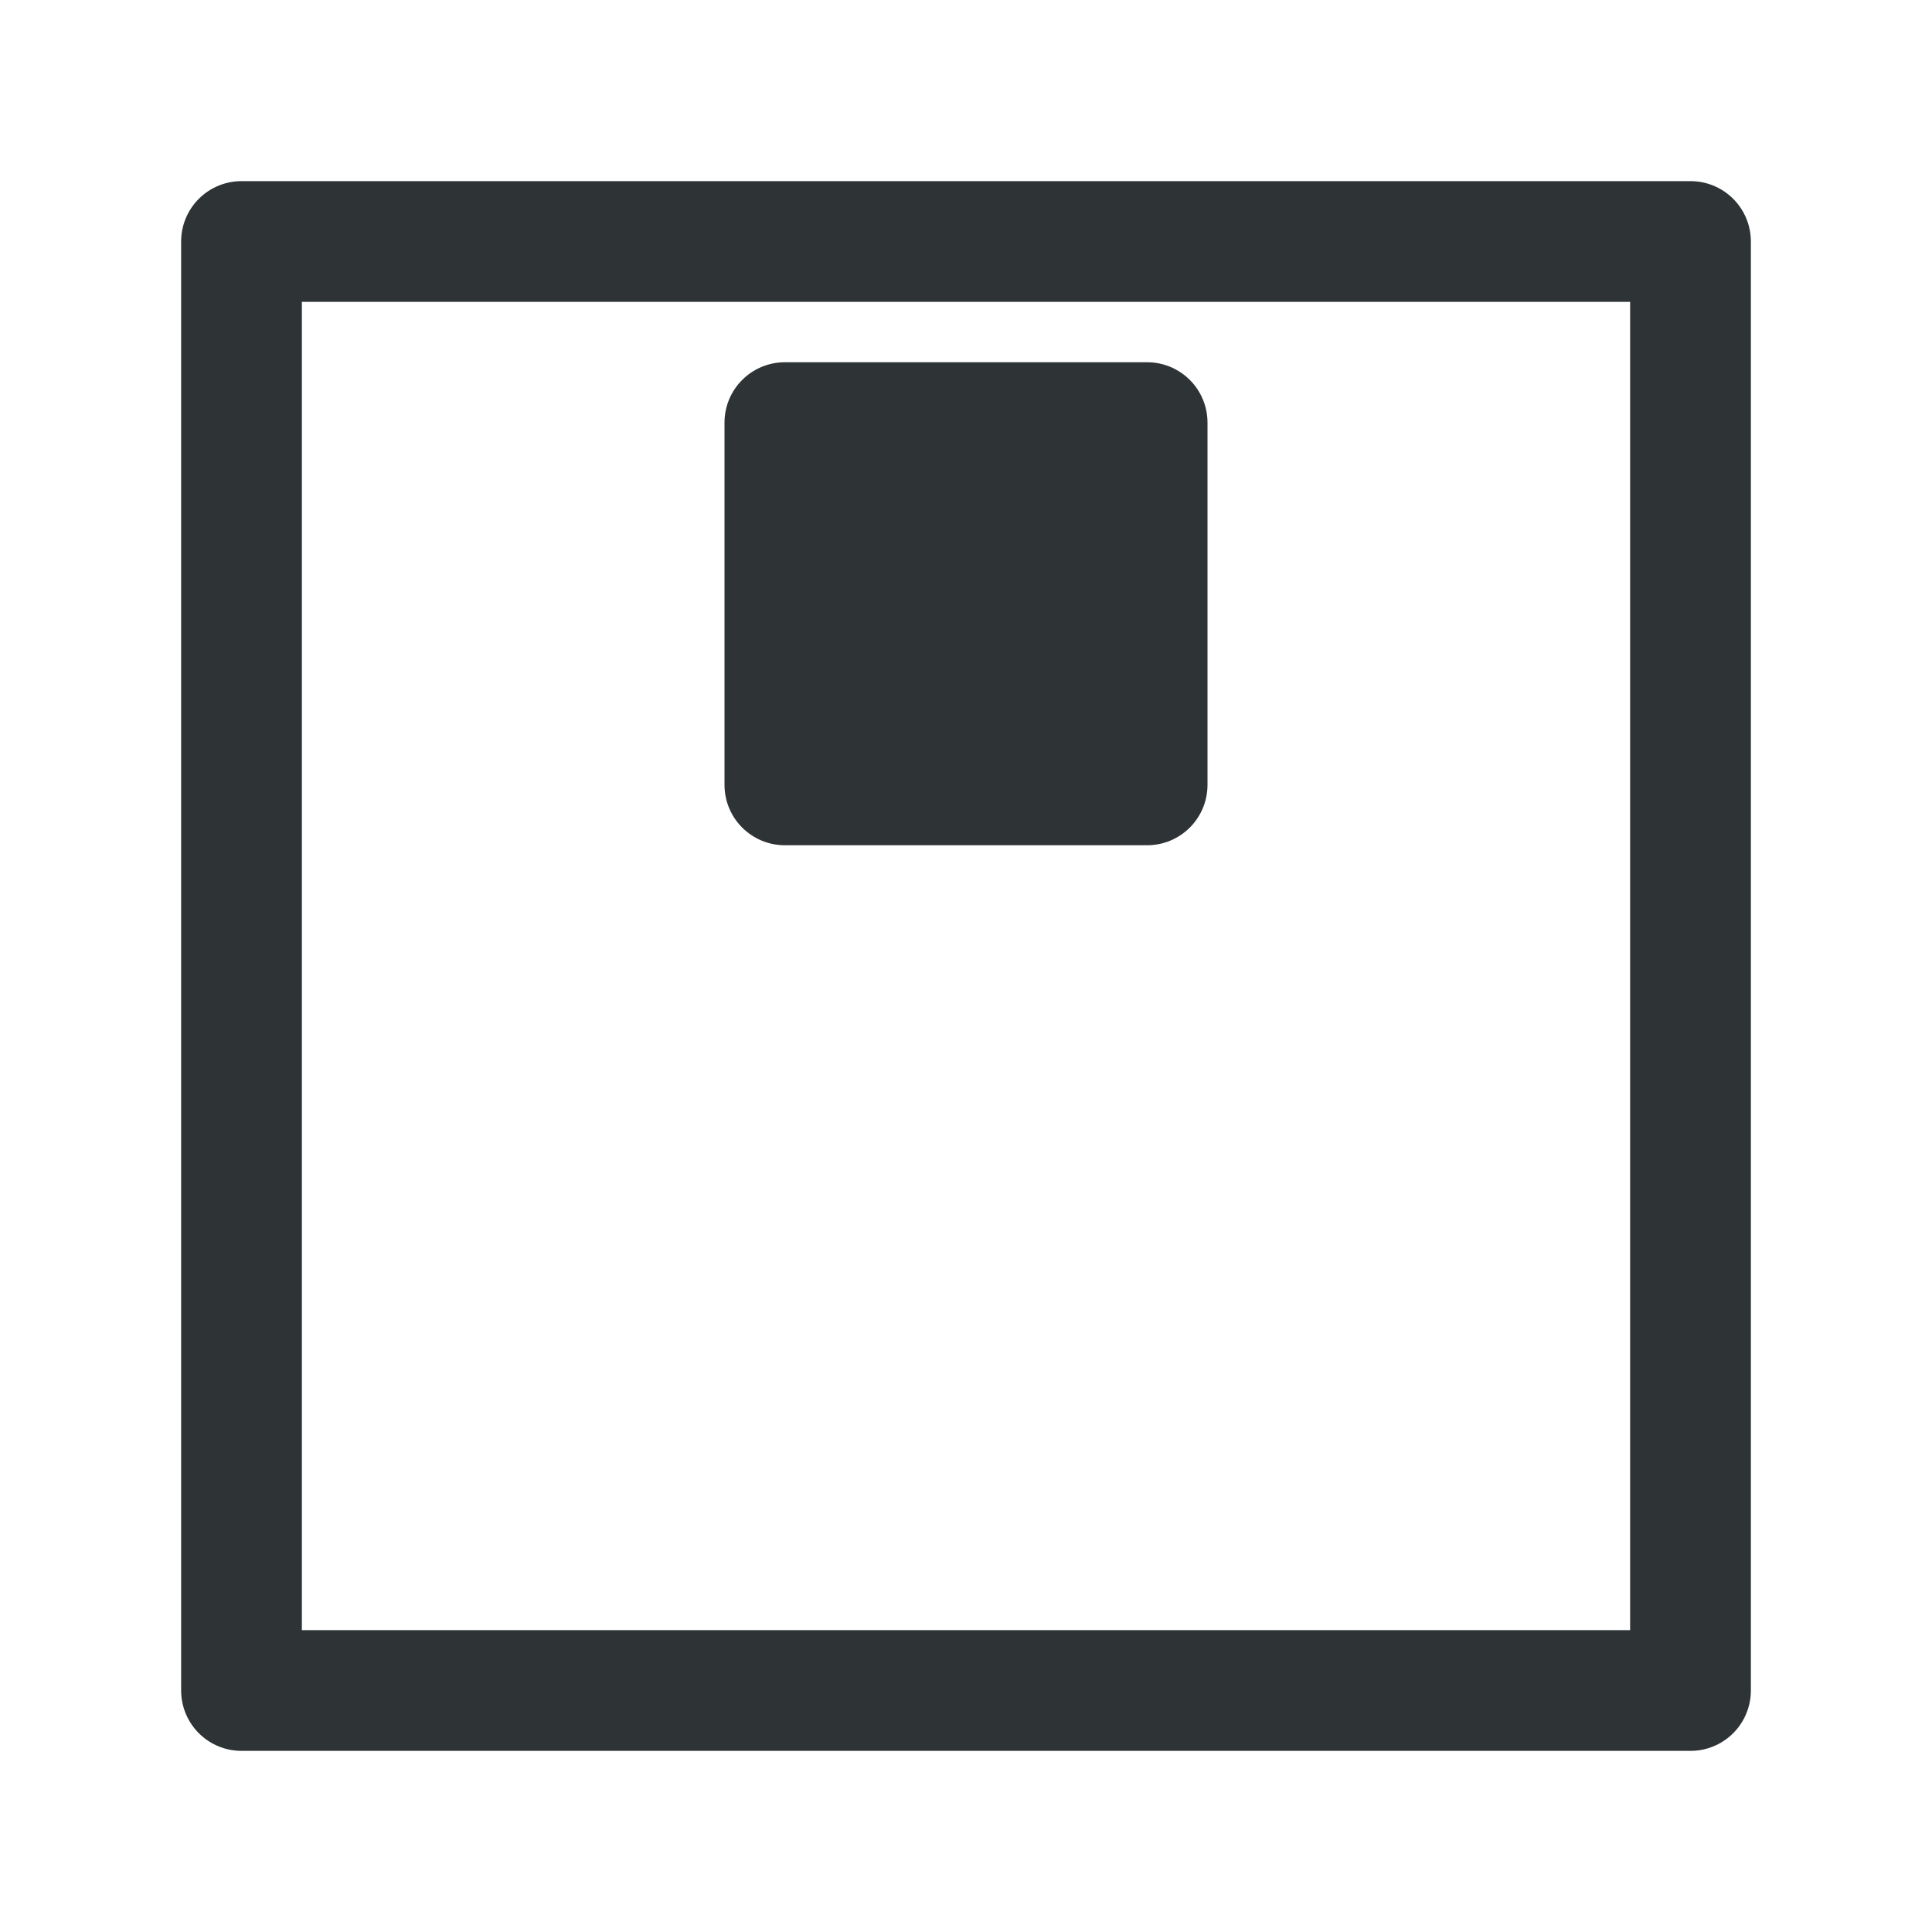
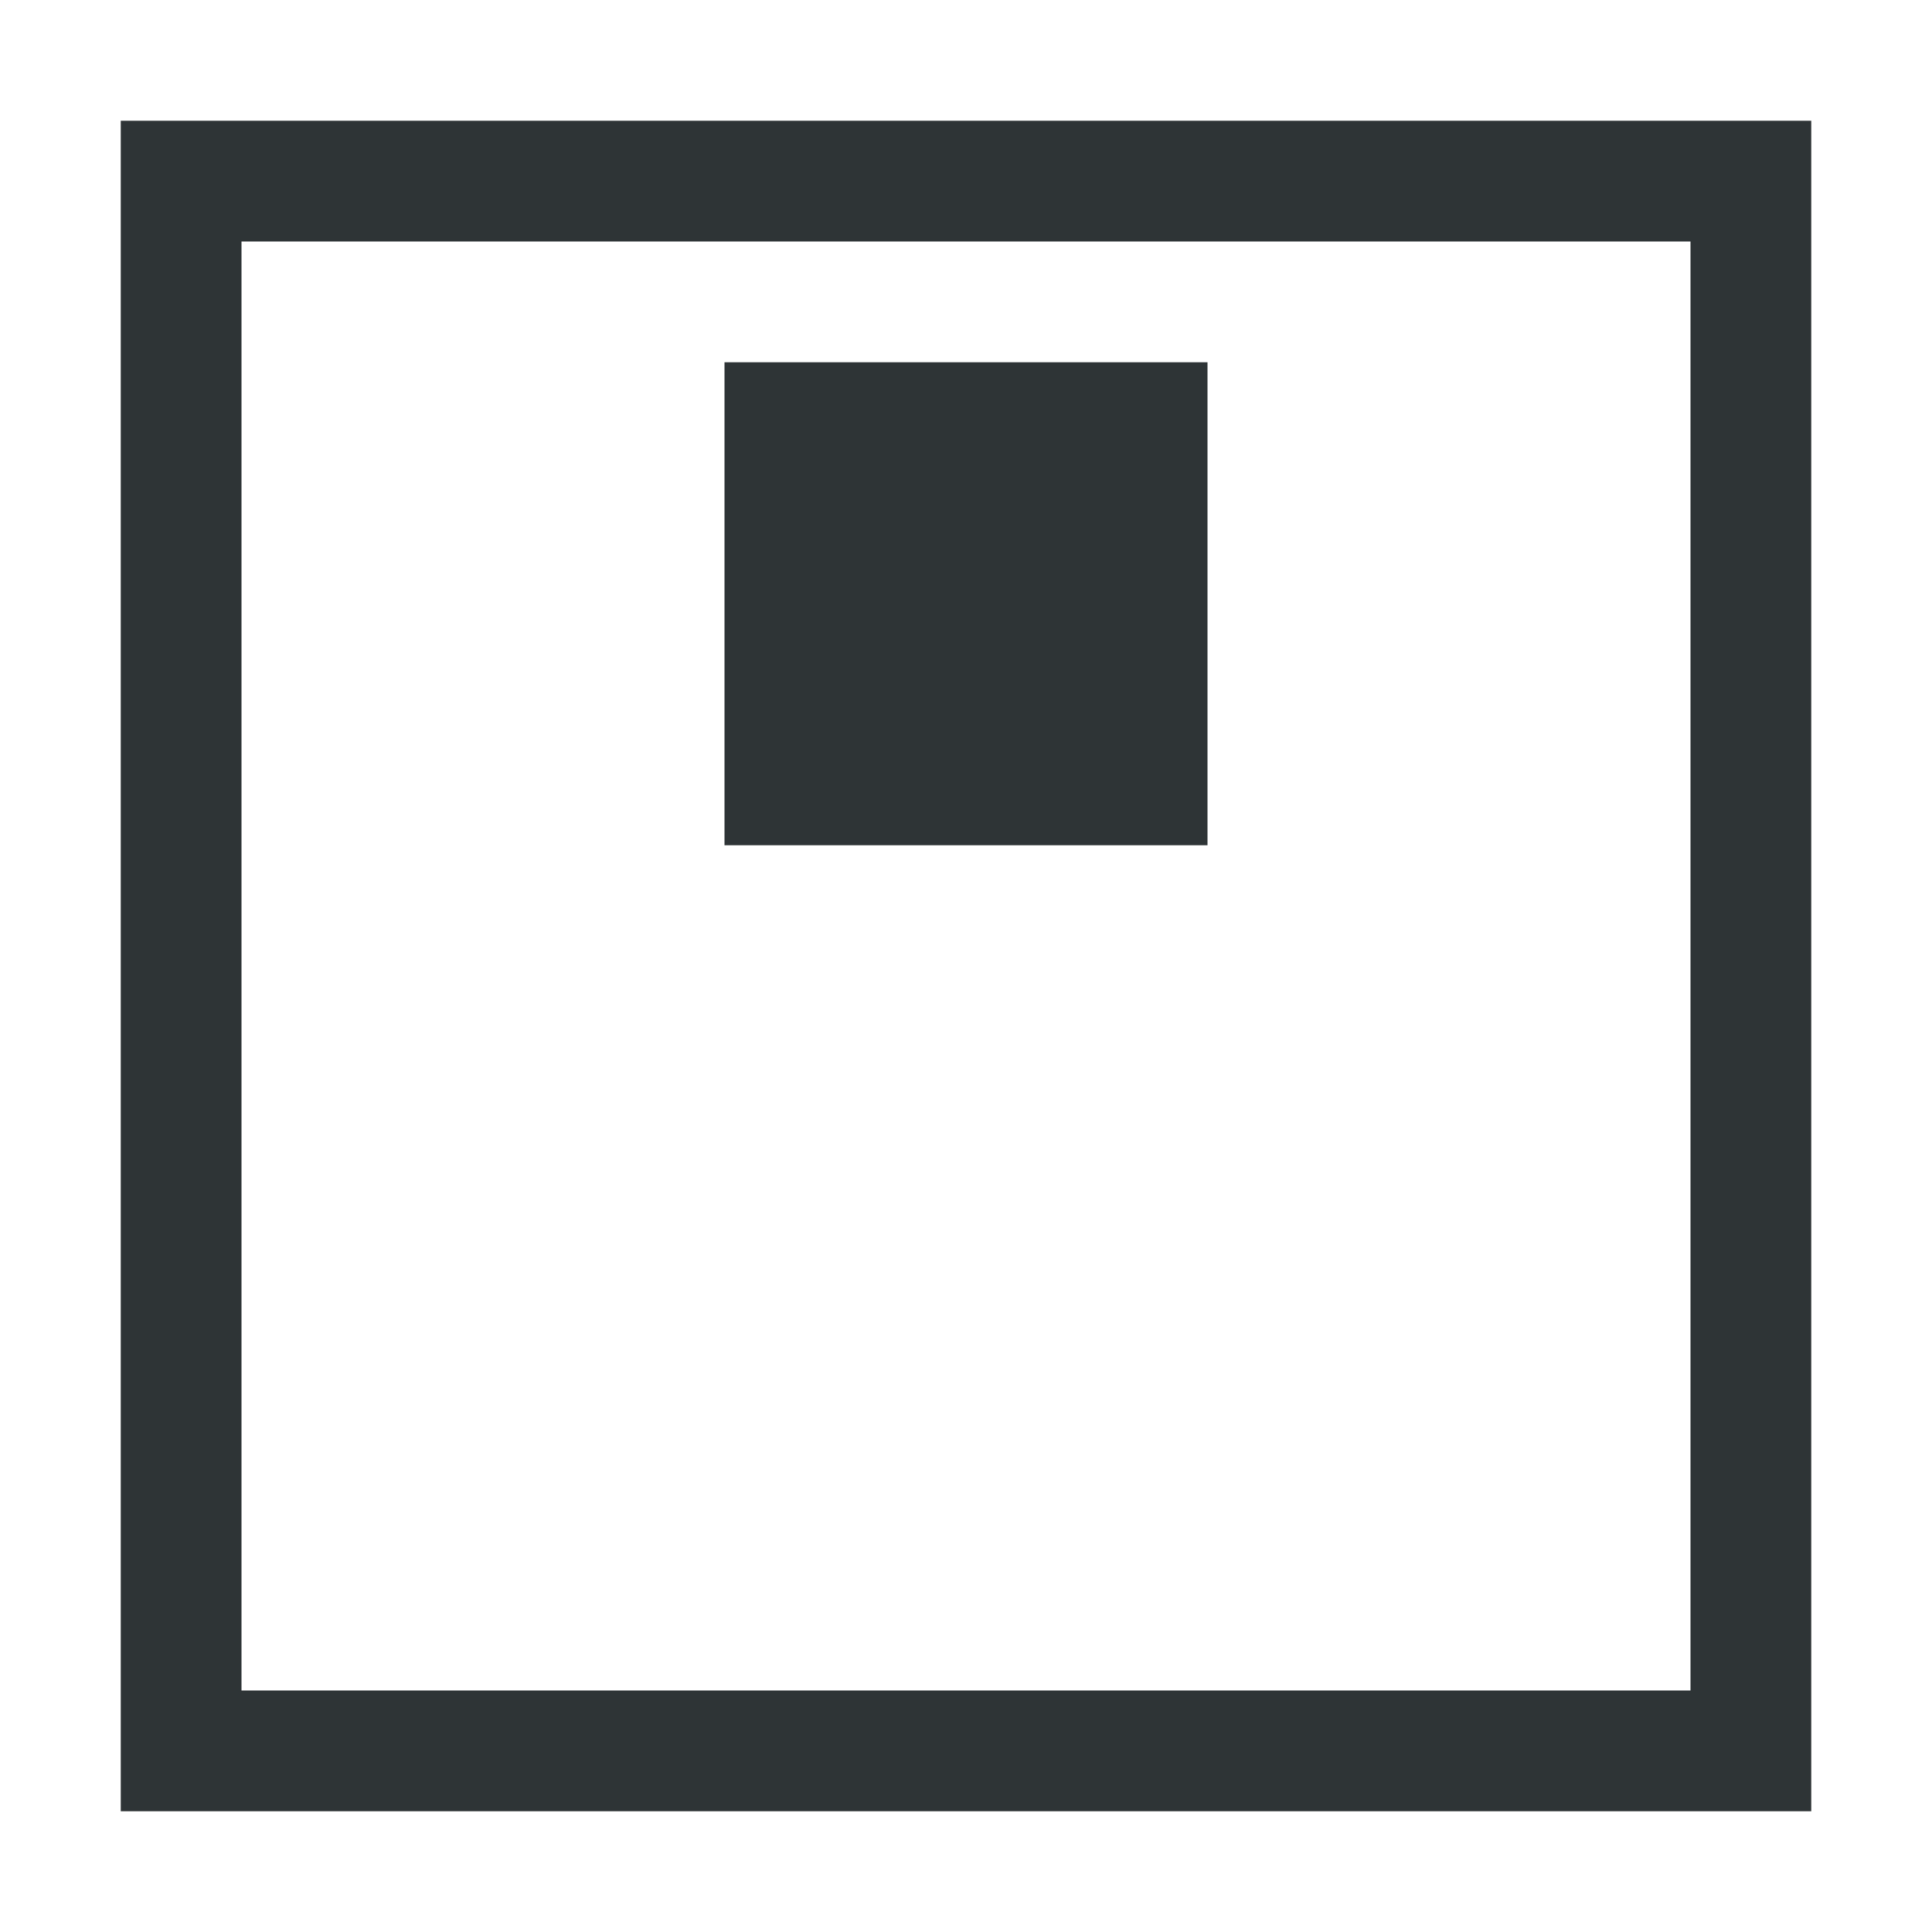
<svg xmlns="http://www.w3.org/2000/svg" width="16" height="16" viewBox="0 0 16 16">
-   <path d="M2 2h12v12H2z" fill="none" stroke="#2e3436" stroke-width="1" stroke-linejoin="round" />
-   <rect x="6" y="3" width="4" height="4" rx="0.5" fill="#2e3436" />
+   <path d="M1 1h14v14H1z M2 2v12h12V2z" fill="#2e3436" fill-rule="evenodd" />
+   <rect x="6" y="3" width="4" height="4" fill="#2e3436" />
</svg>
